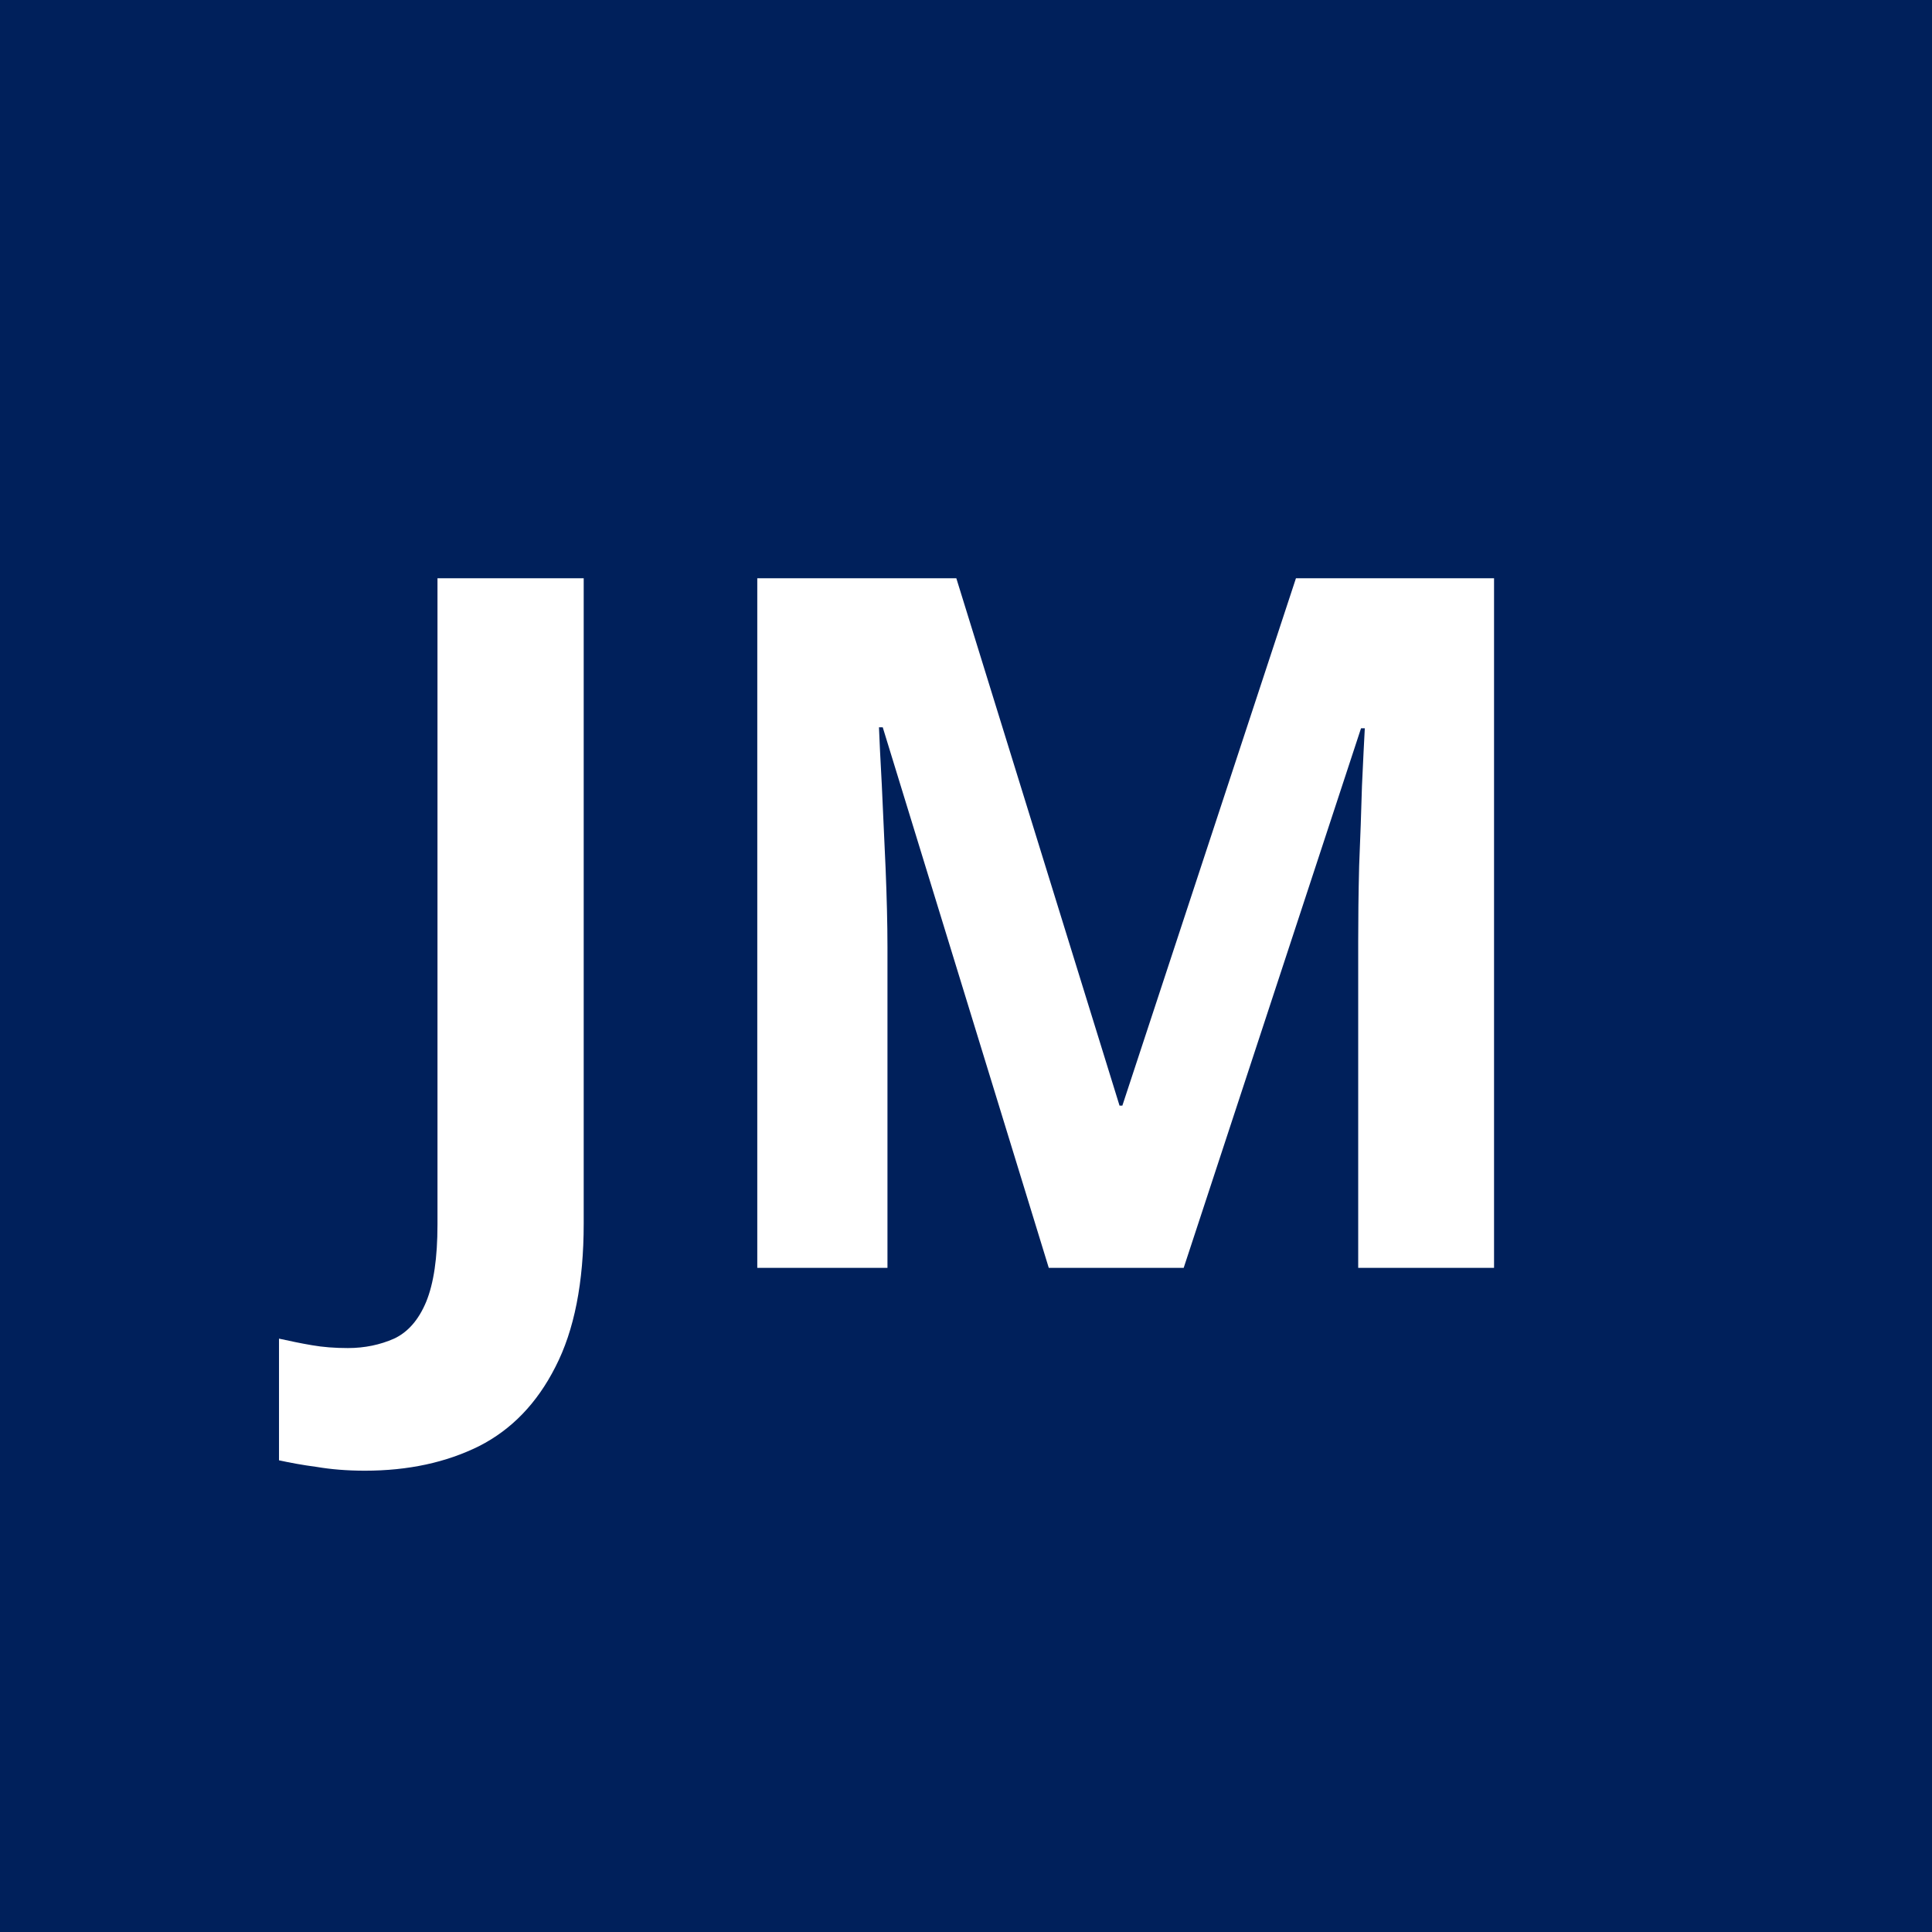
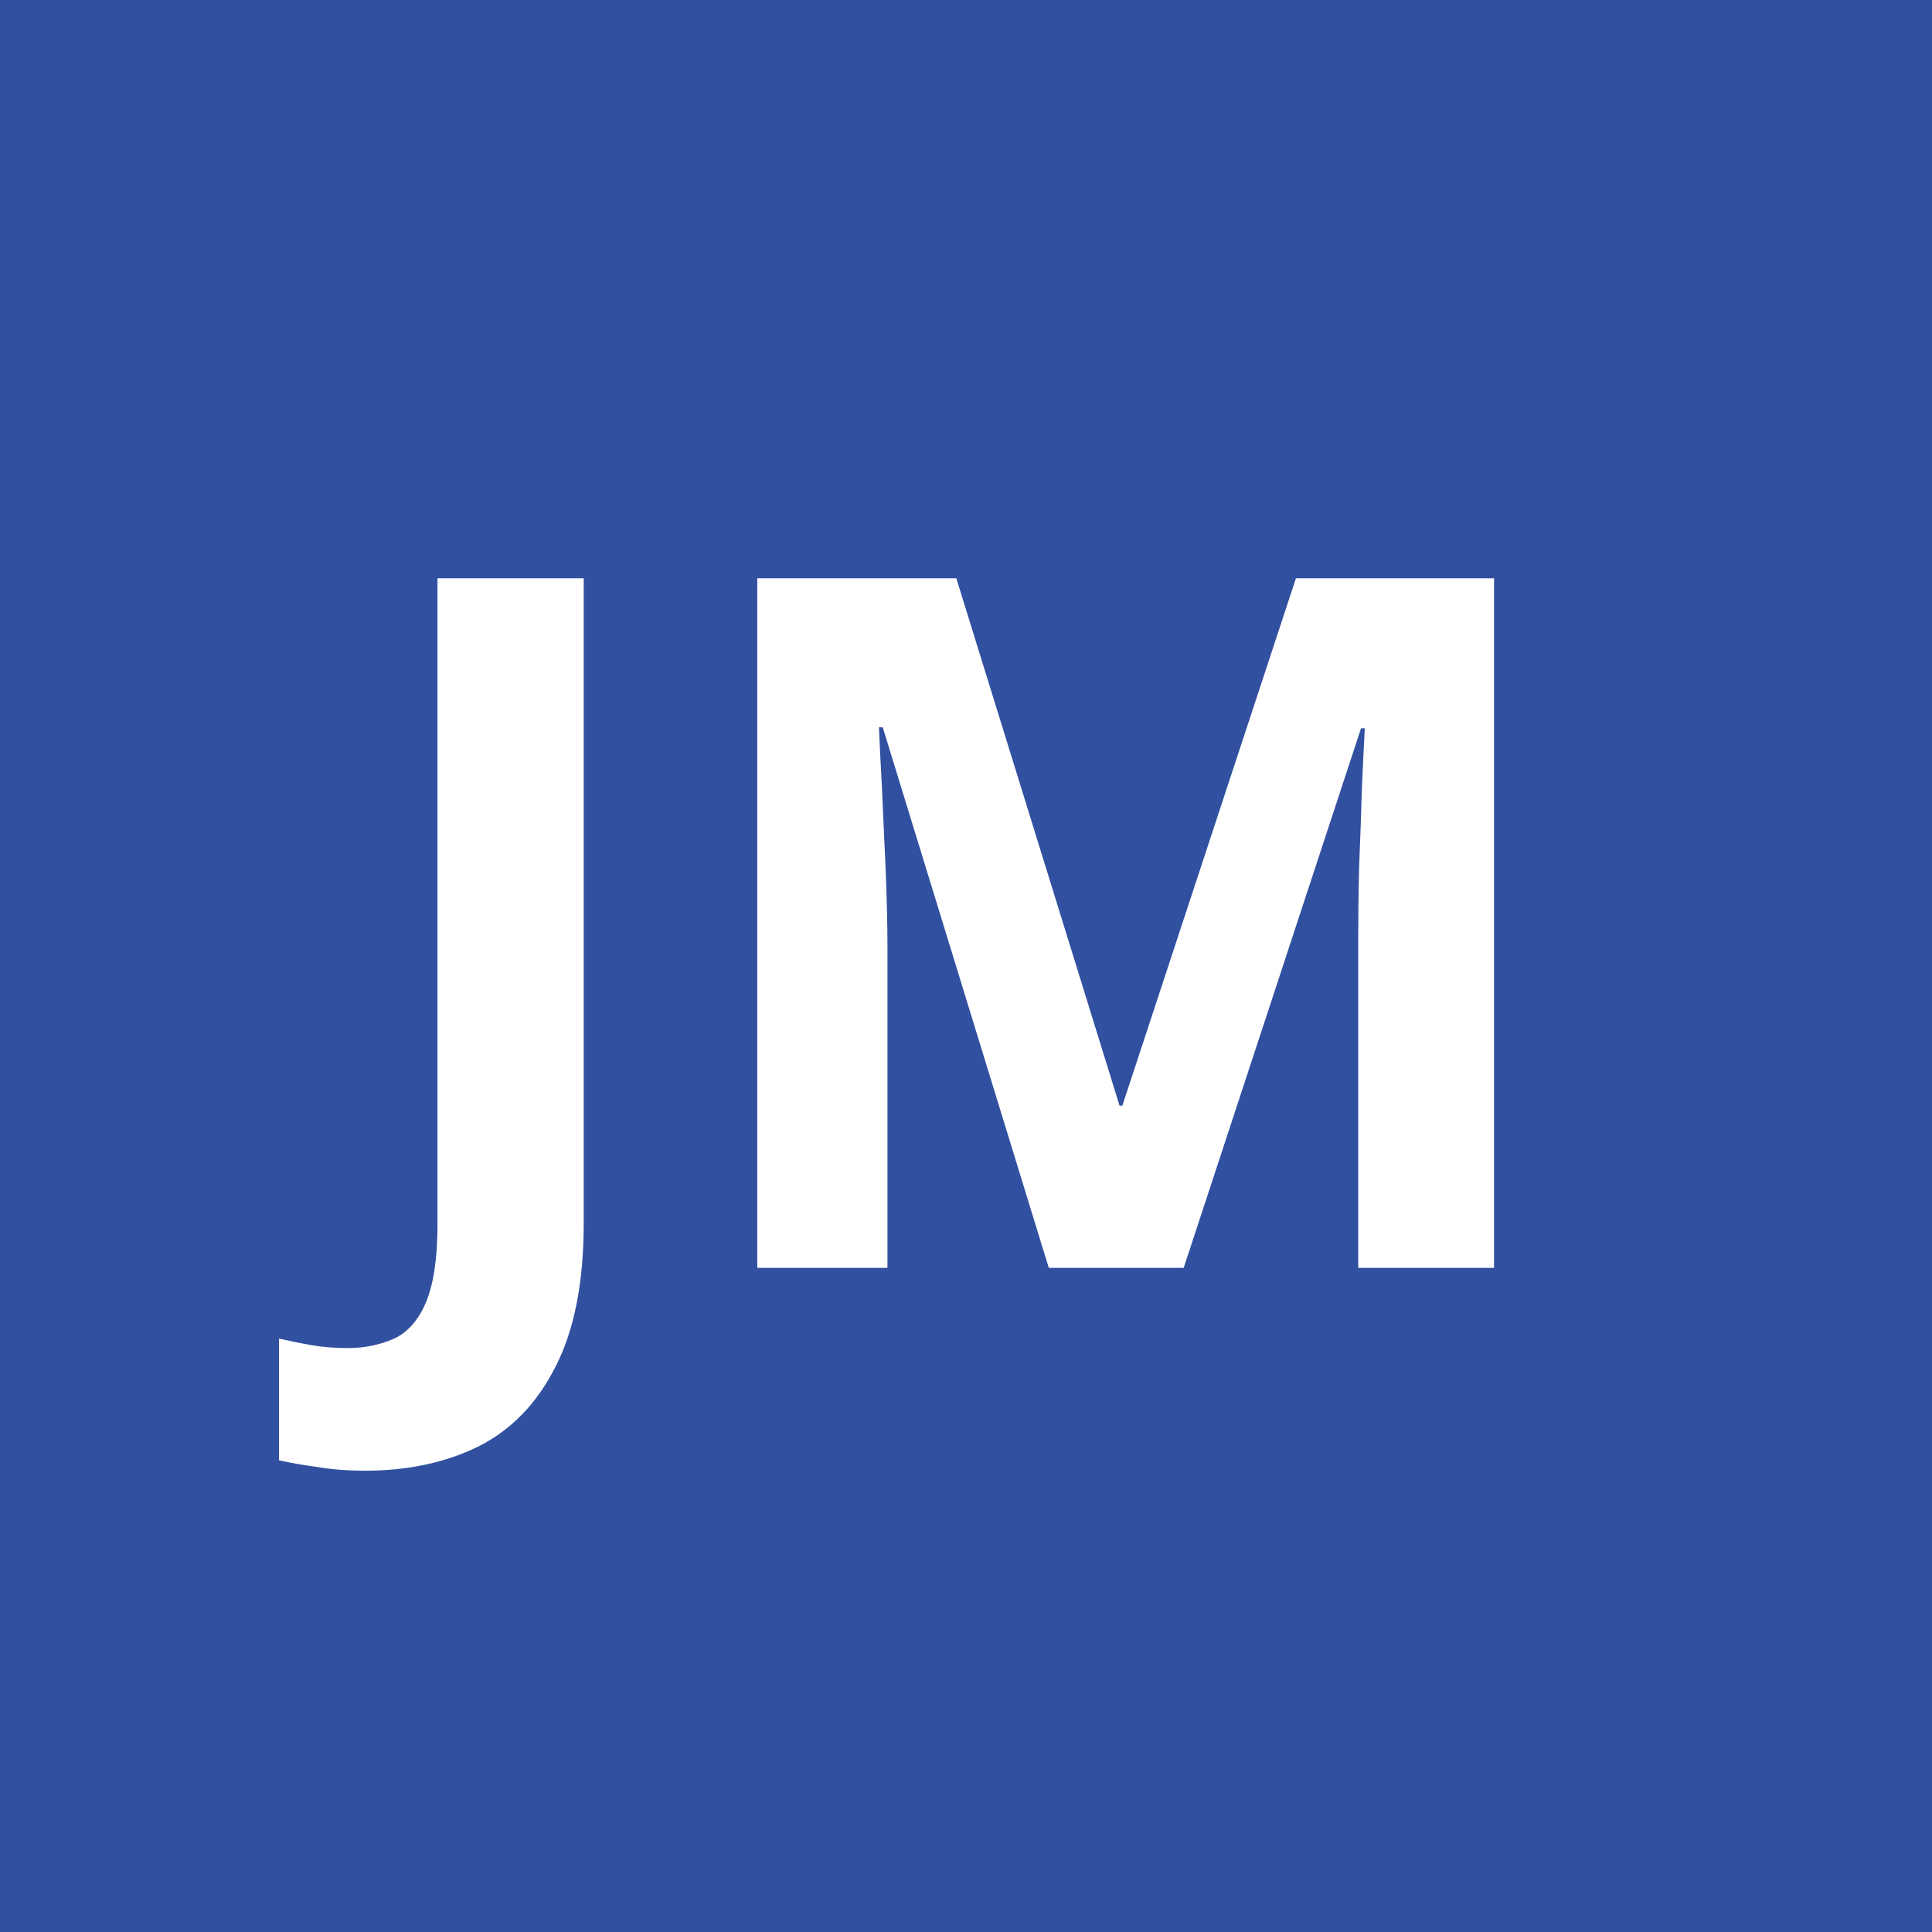
<svg xmlns="http://www.w3.org/2000/svg" width="32" height="32" viewBox="0 0 32 32" fill="none">
-   <rect width="32" height="32" fill="#00205B" />
+   <rect width="32" height="32" fill="#3150a0" />
  <text x="16" y="21" fill="white" font-family="sans-serif" font-weight="bold" font-size="16" text-anchor="middle">JM</text>
</svg>
